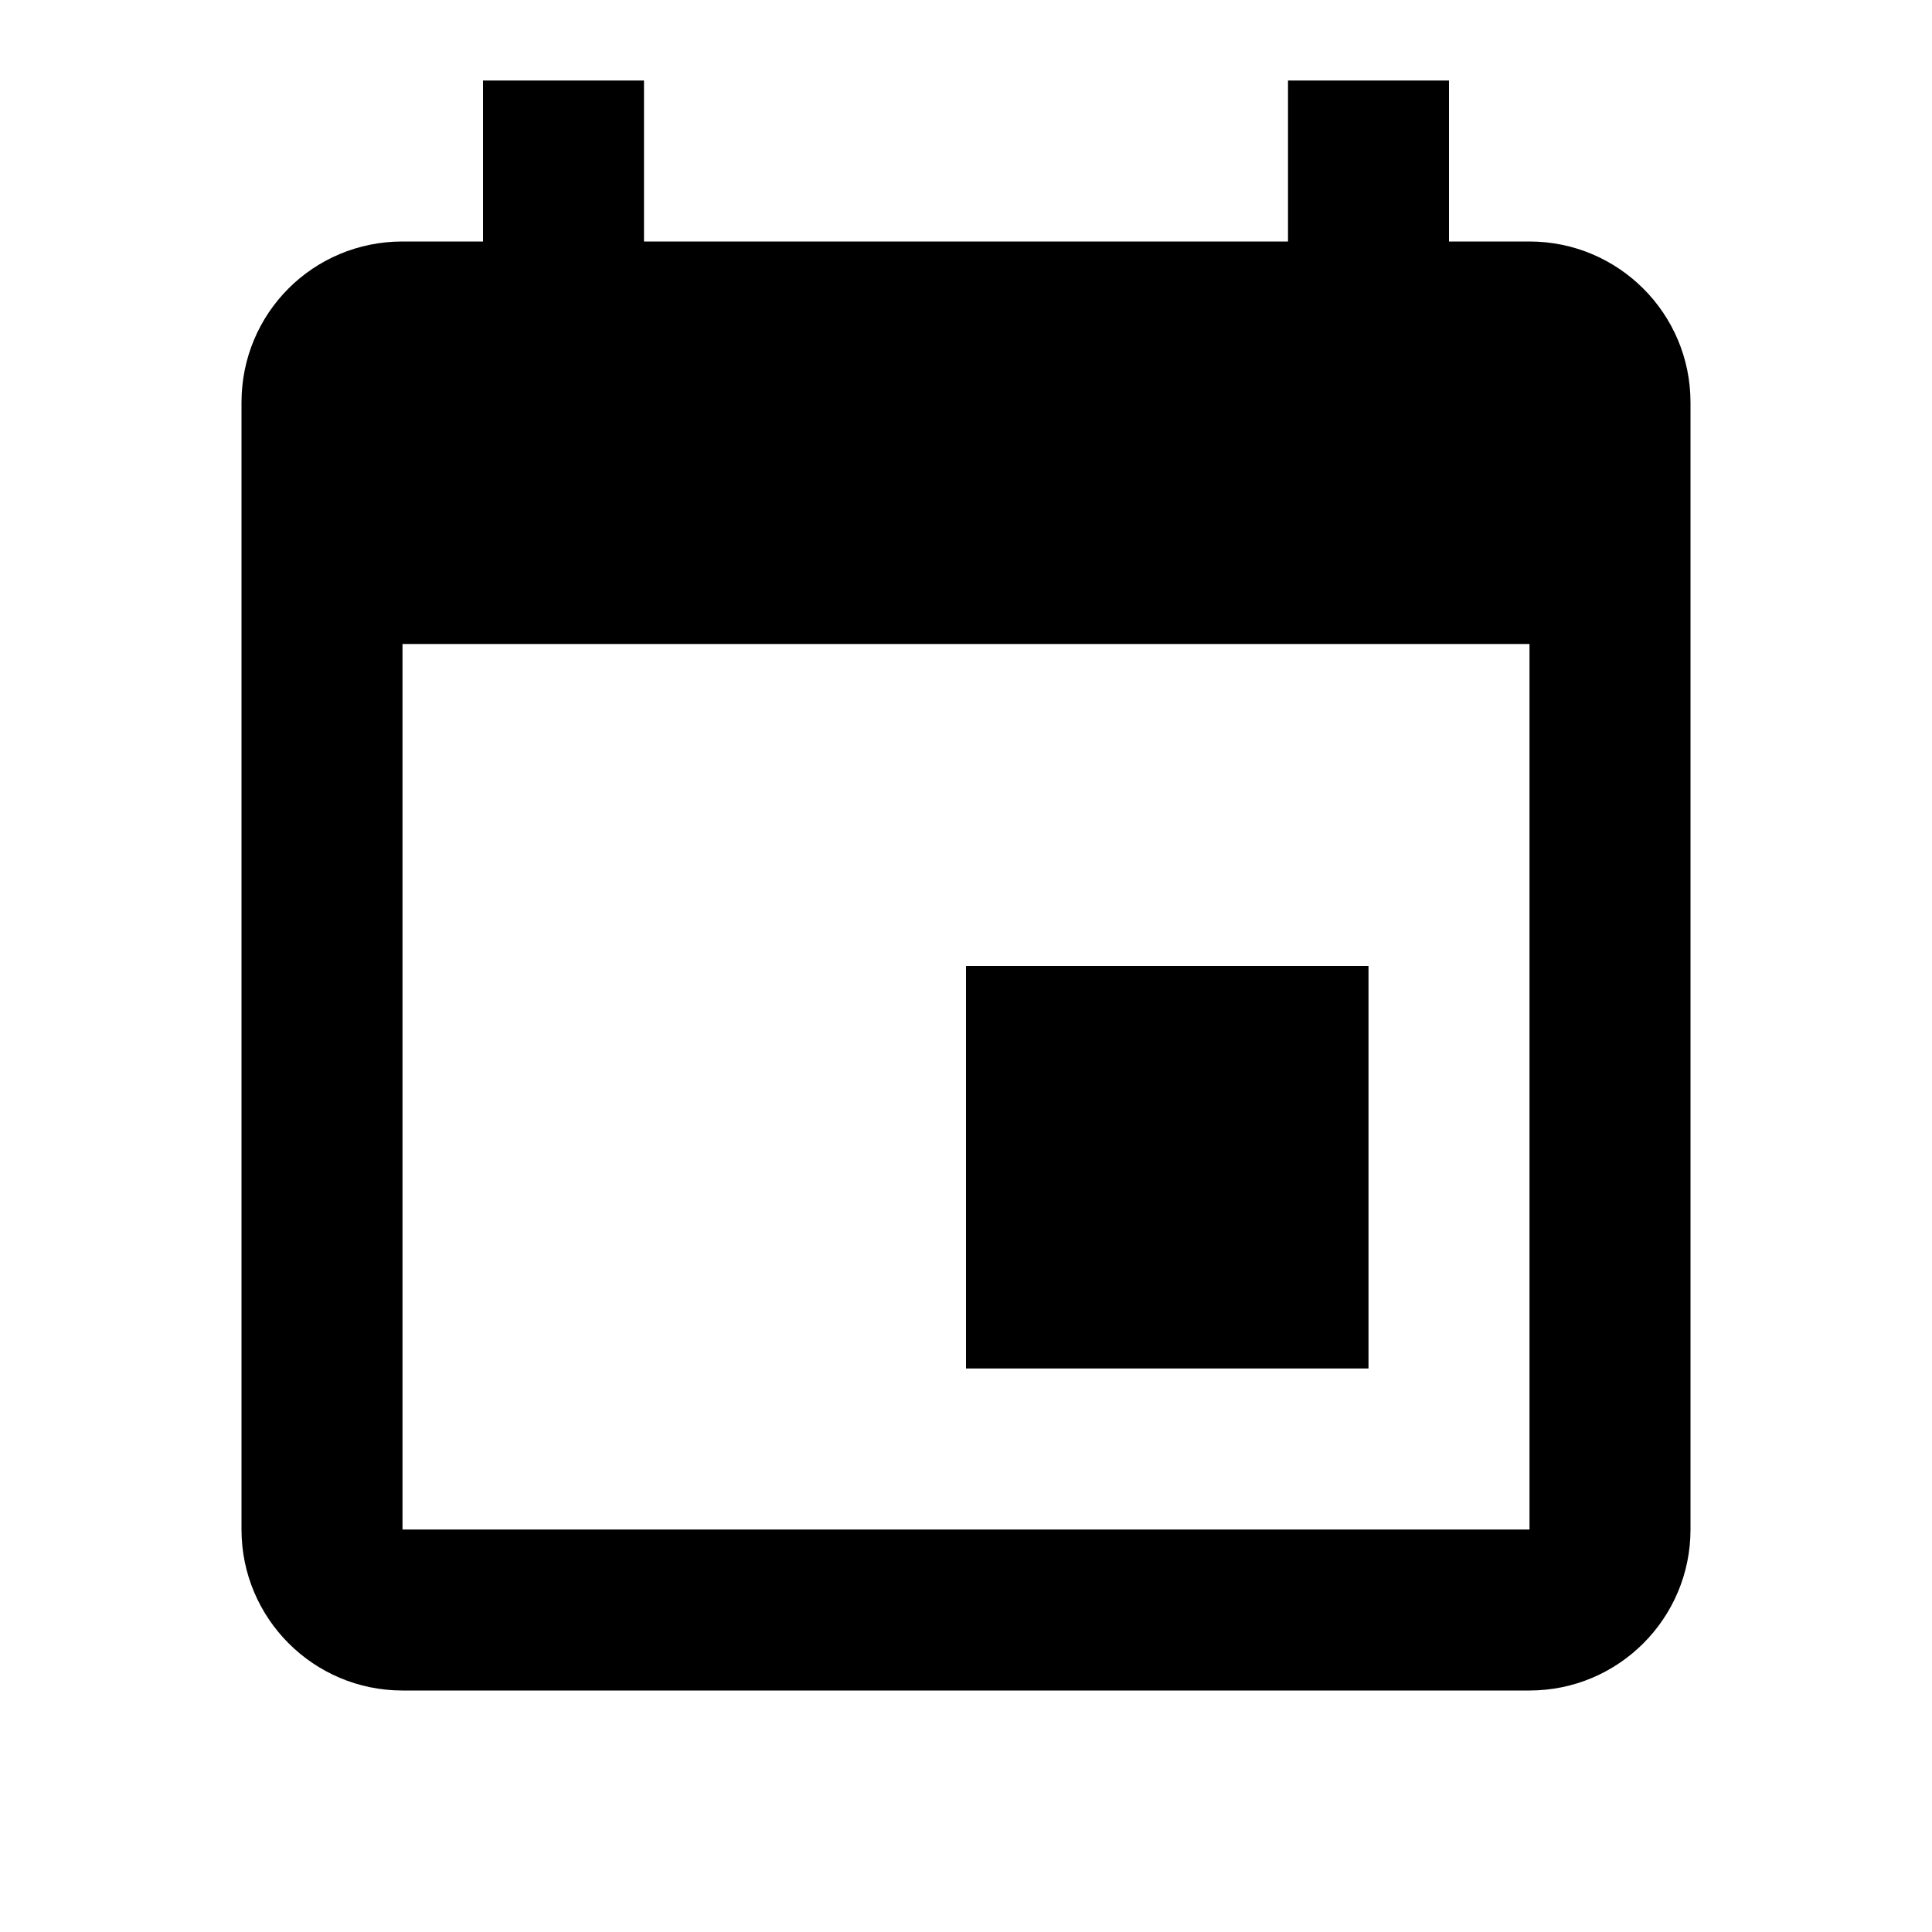
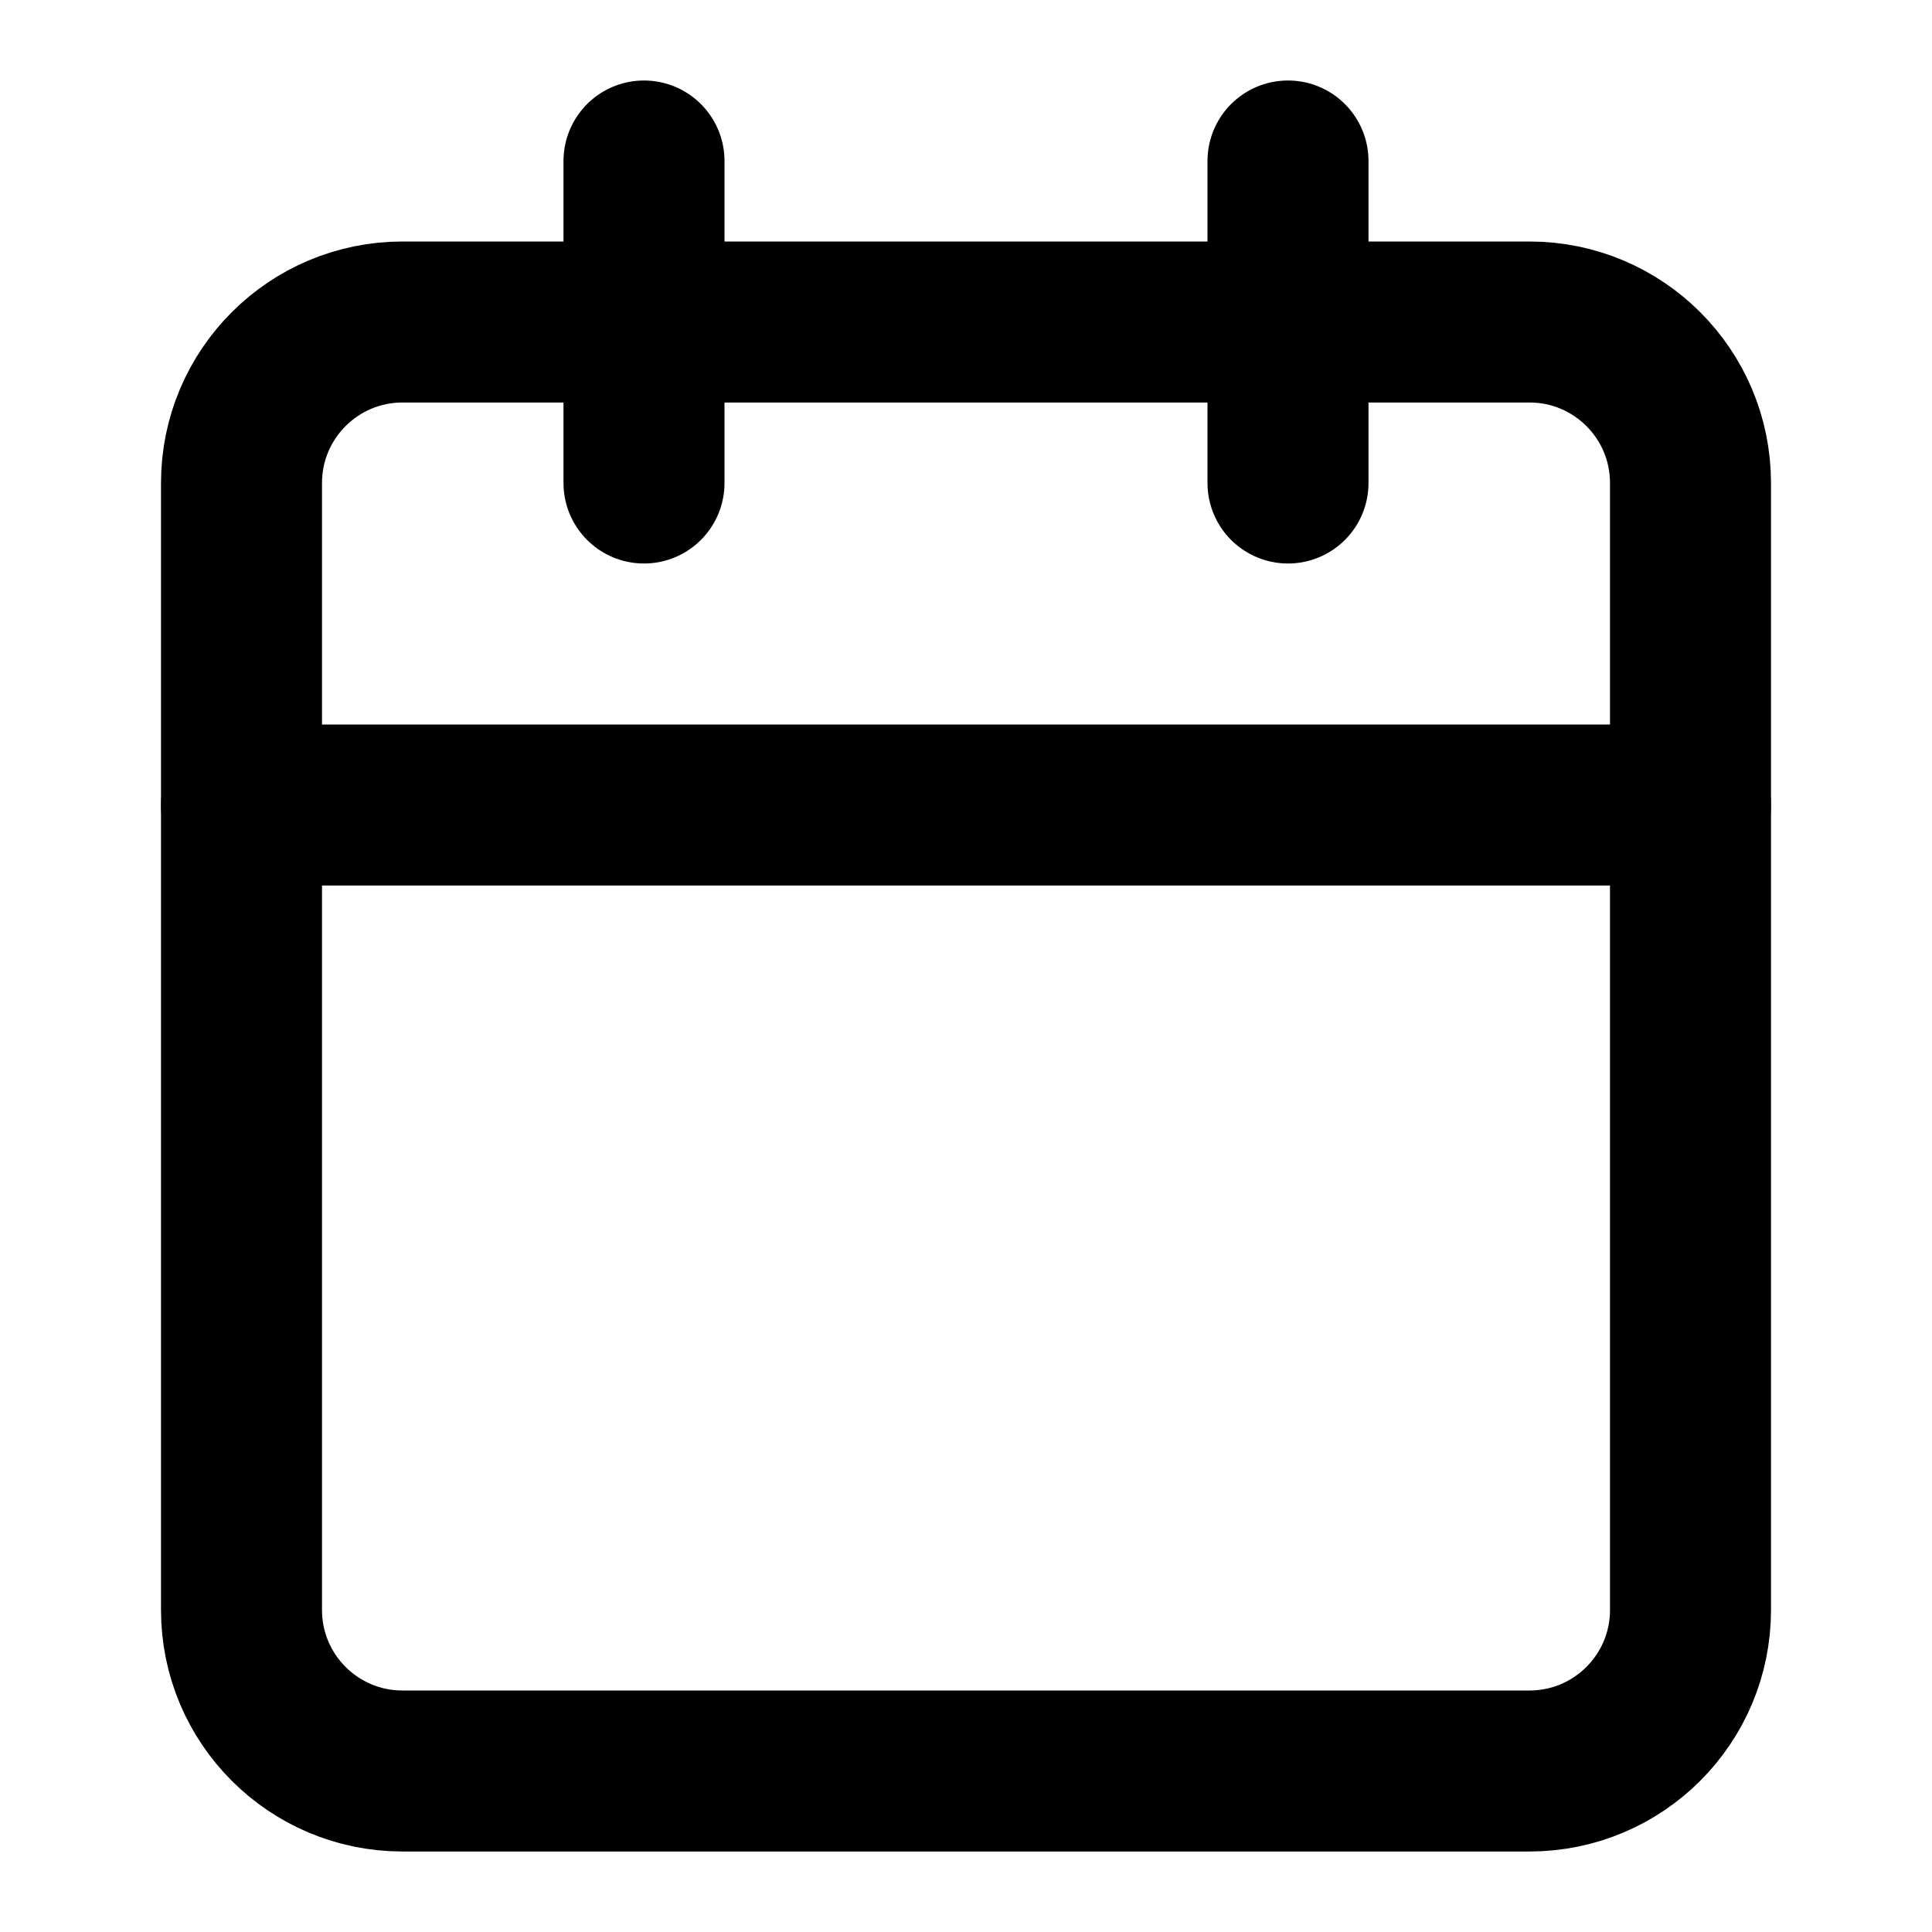
- <svg xmlns="http://www.w3.org/2000/svg" width="24px" height="24px" viewBox="0 0 24 24" version="1.1">
-   <path d="M19,19H5V8H19M16,1V3H8V1H6V3H5C3.89,3 3,3.89 3,5V19A2,2 0 0,0 5,21H19A2,2 0 0,0 21,19V5C21,3.89 20.1,3 19,3H18V1M17,12H12V17H17V12Z" fill="#000000" />
+ <svg xmlns="http://www.w3.org/2000/svg" width="24" height="24" viewBox="0 0 24 24" fill="none" stroke="currentColor" stroke-width="2" stroke-linecap="round" stroke-linejoin="round">
+   <path d="M8 2v4" />
+   <path d="M16 2v4" />
+   <rect width="18" height="18" x="3" y="4" rx="2" />
+   <path d="M3 10h18" />
</svg>
